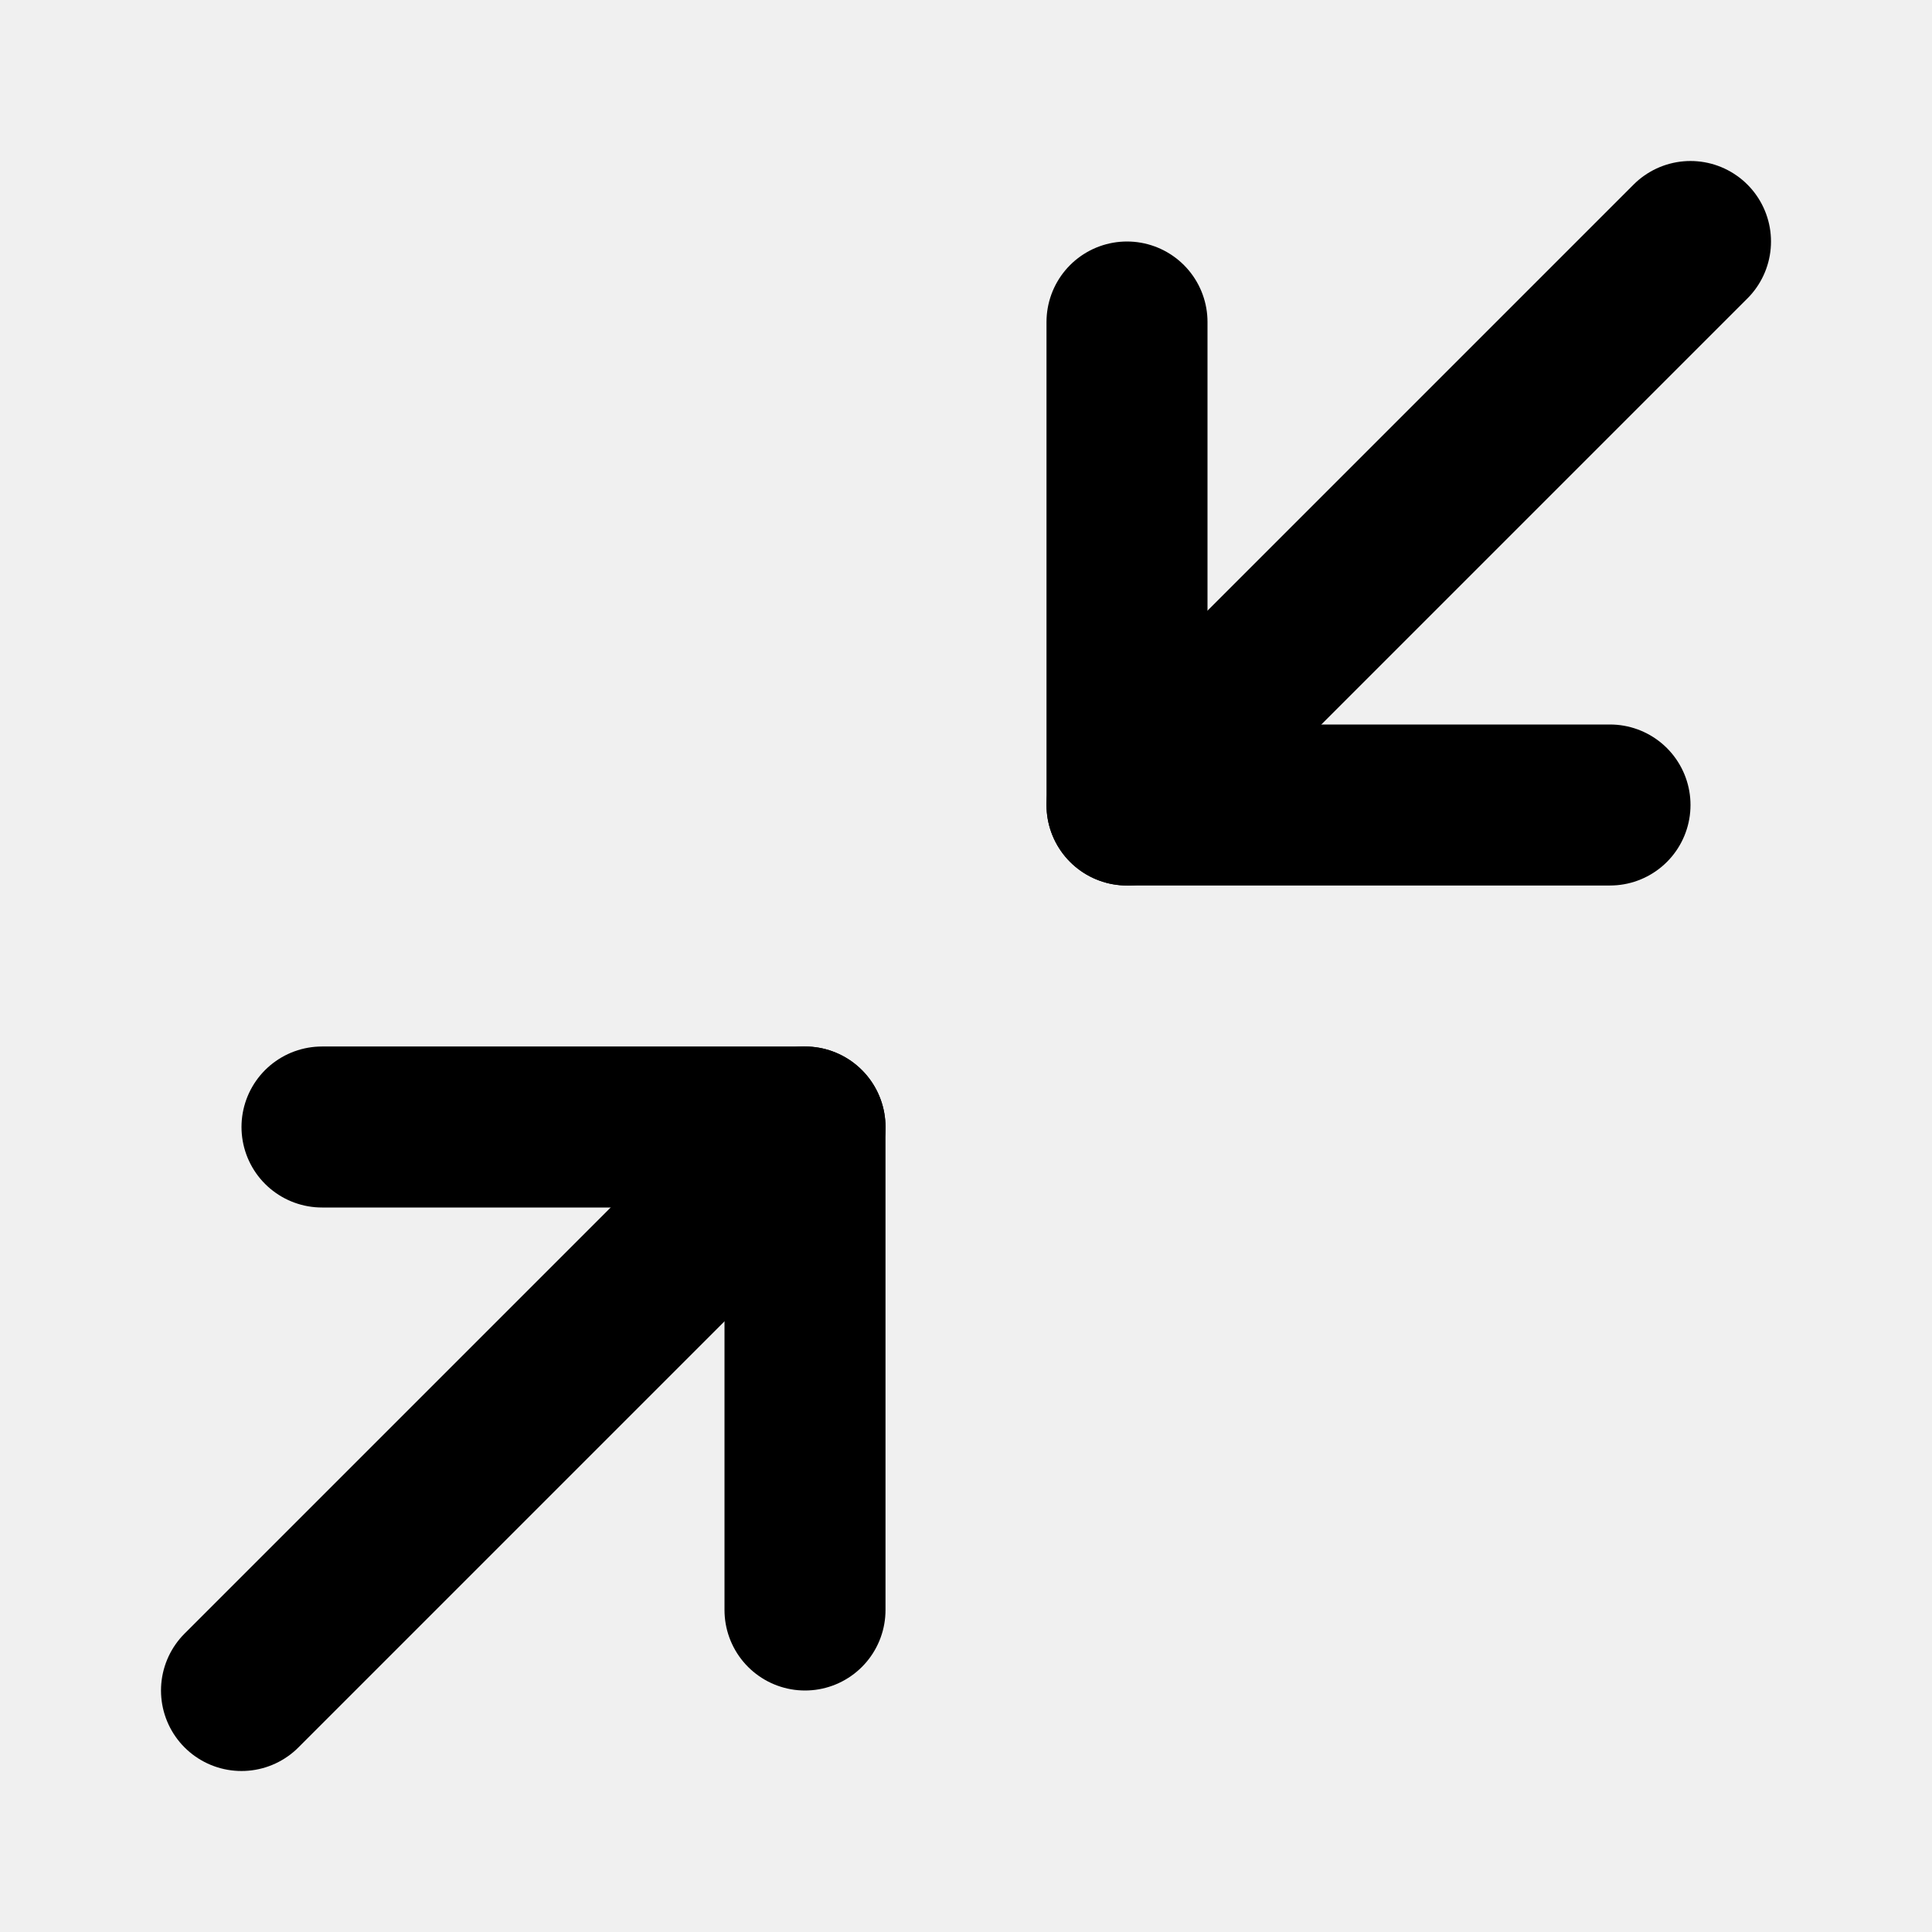
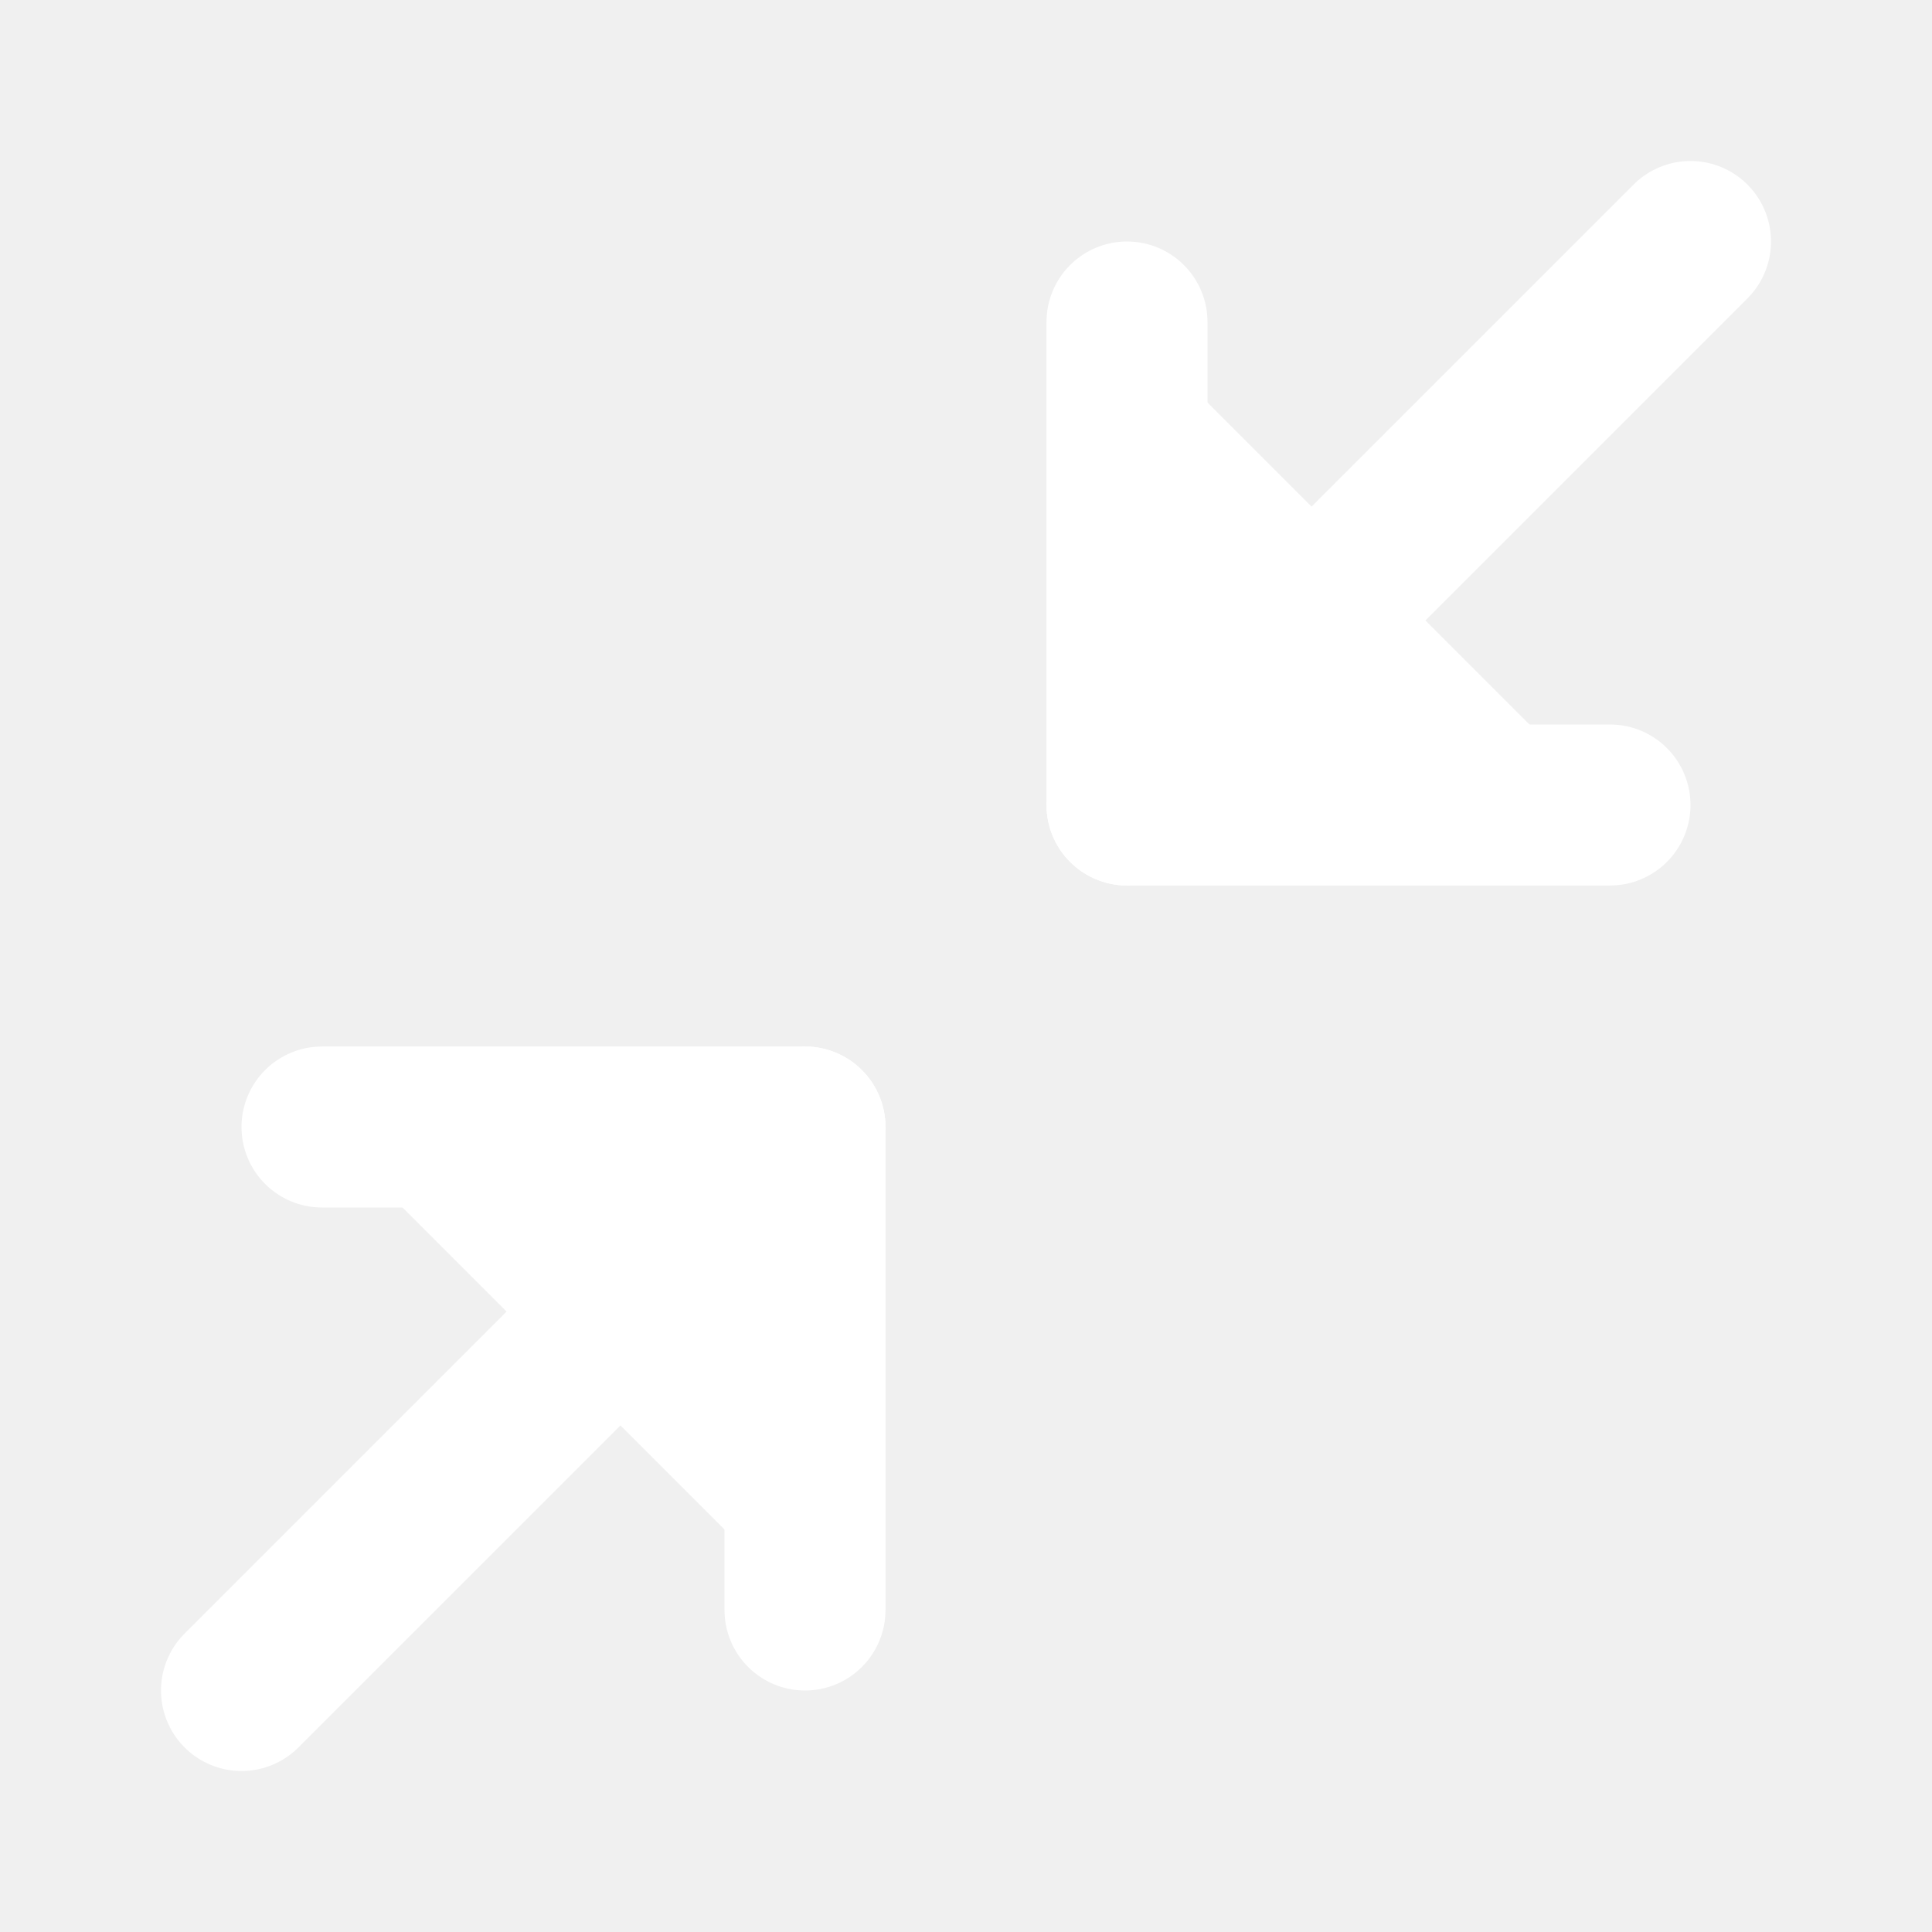
- <svg xmlns="http://www.w3.org/2000/svg" width="24" height="24" viewBox="0 0 24 24" fill="none" stroke="currentColor" stroke-width="2" stroke-linecap="round" stroke-linejoin="round" class="feather feather-minimize-2">
+ <svg xmlns="http://www.w3.org/2000/svg" width="24" height="24" viewBox="0 0 24 24" fill="#fff" stroke="#fff" stroke-width="2" stroke-linecap="round" stroke-linejoin="round" class="feather feather-minimize-2">
  <polyline points="4 14 10 14 10 20" />
  <polyline points="20 10 14 10 14 4" />
  <line x1="14" y1="10" x2="21" y2="3" />
  <line x1="3" y1="21" x2="10" y2="14" />
</svg>
